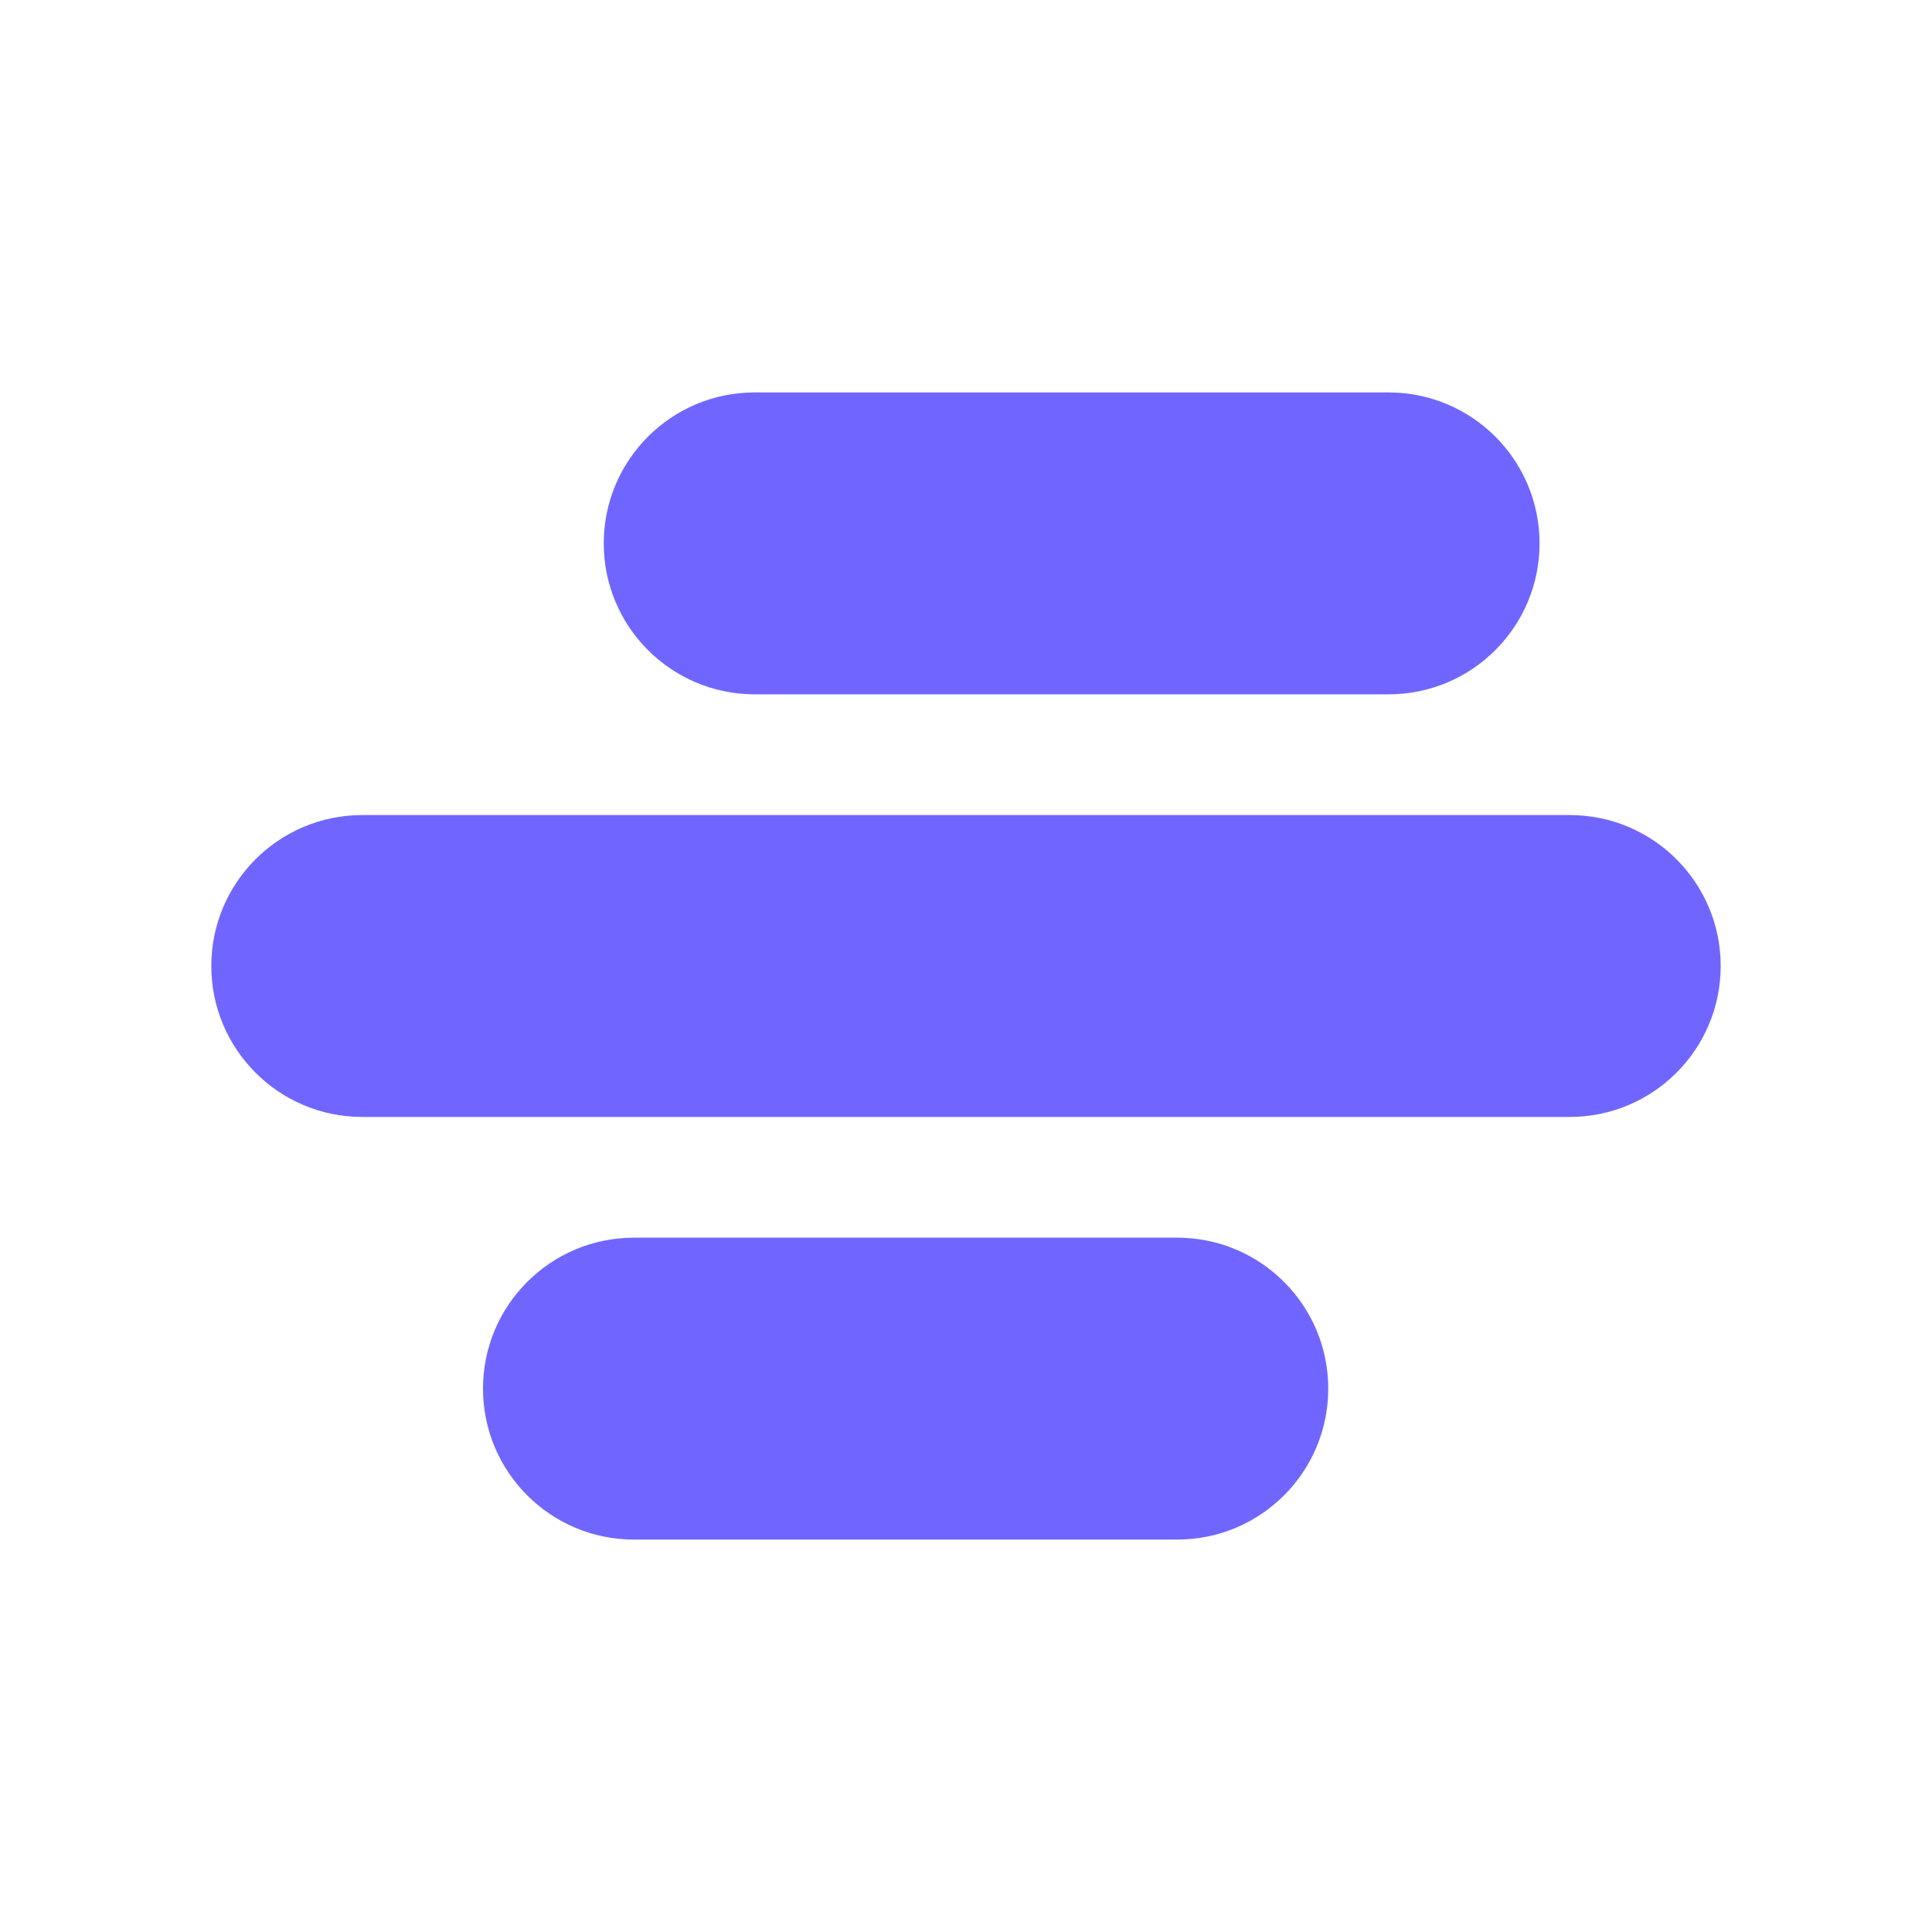
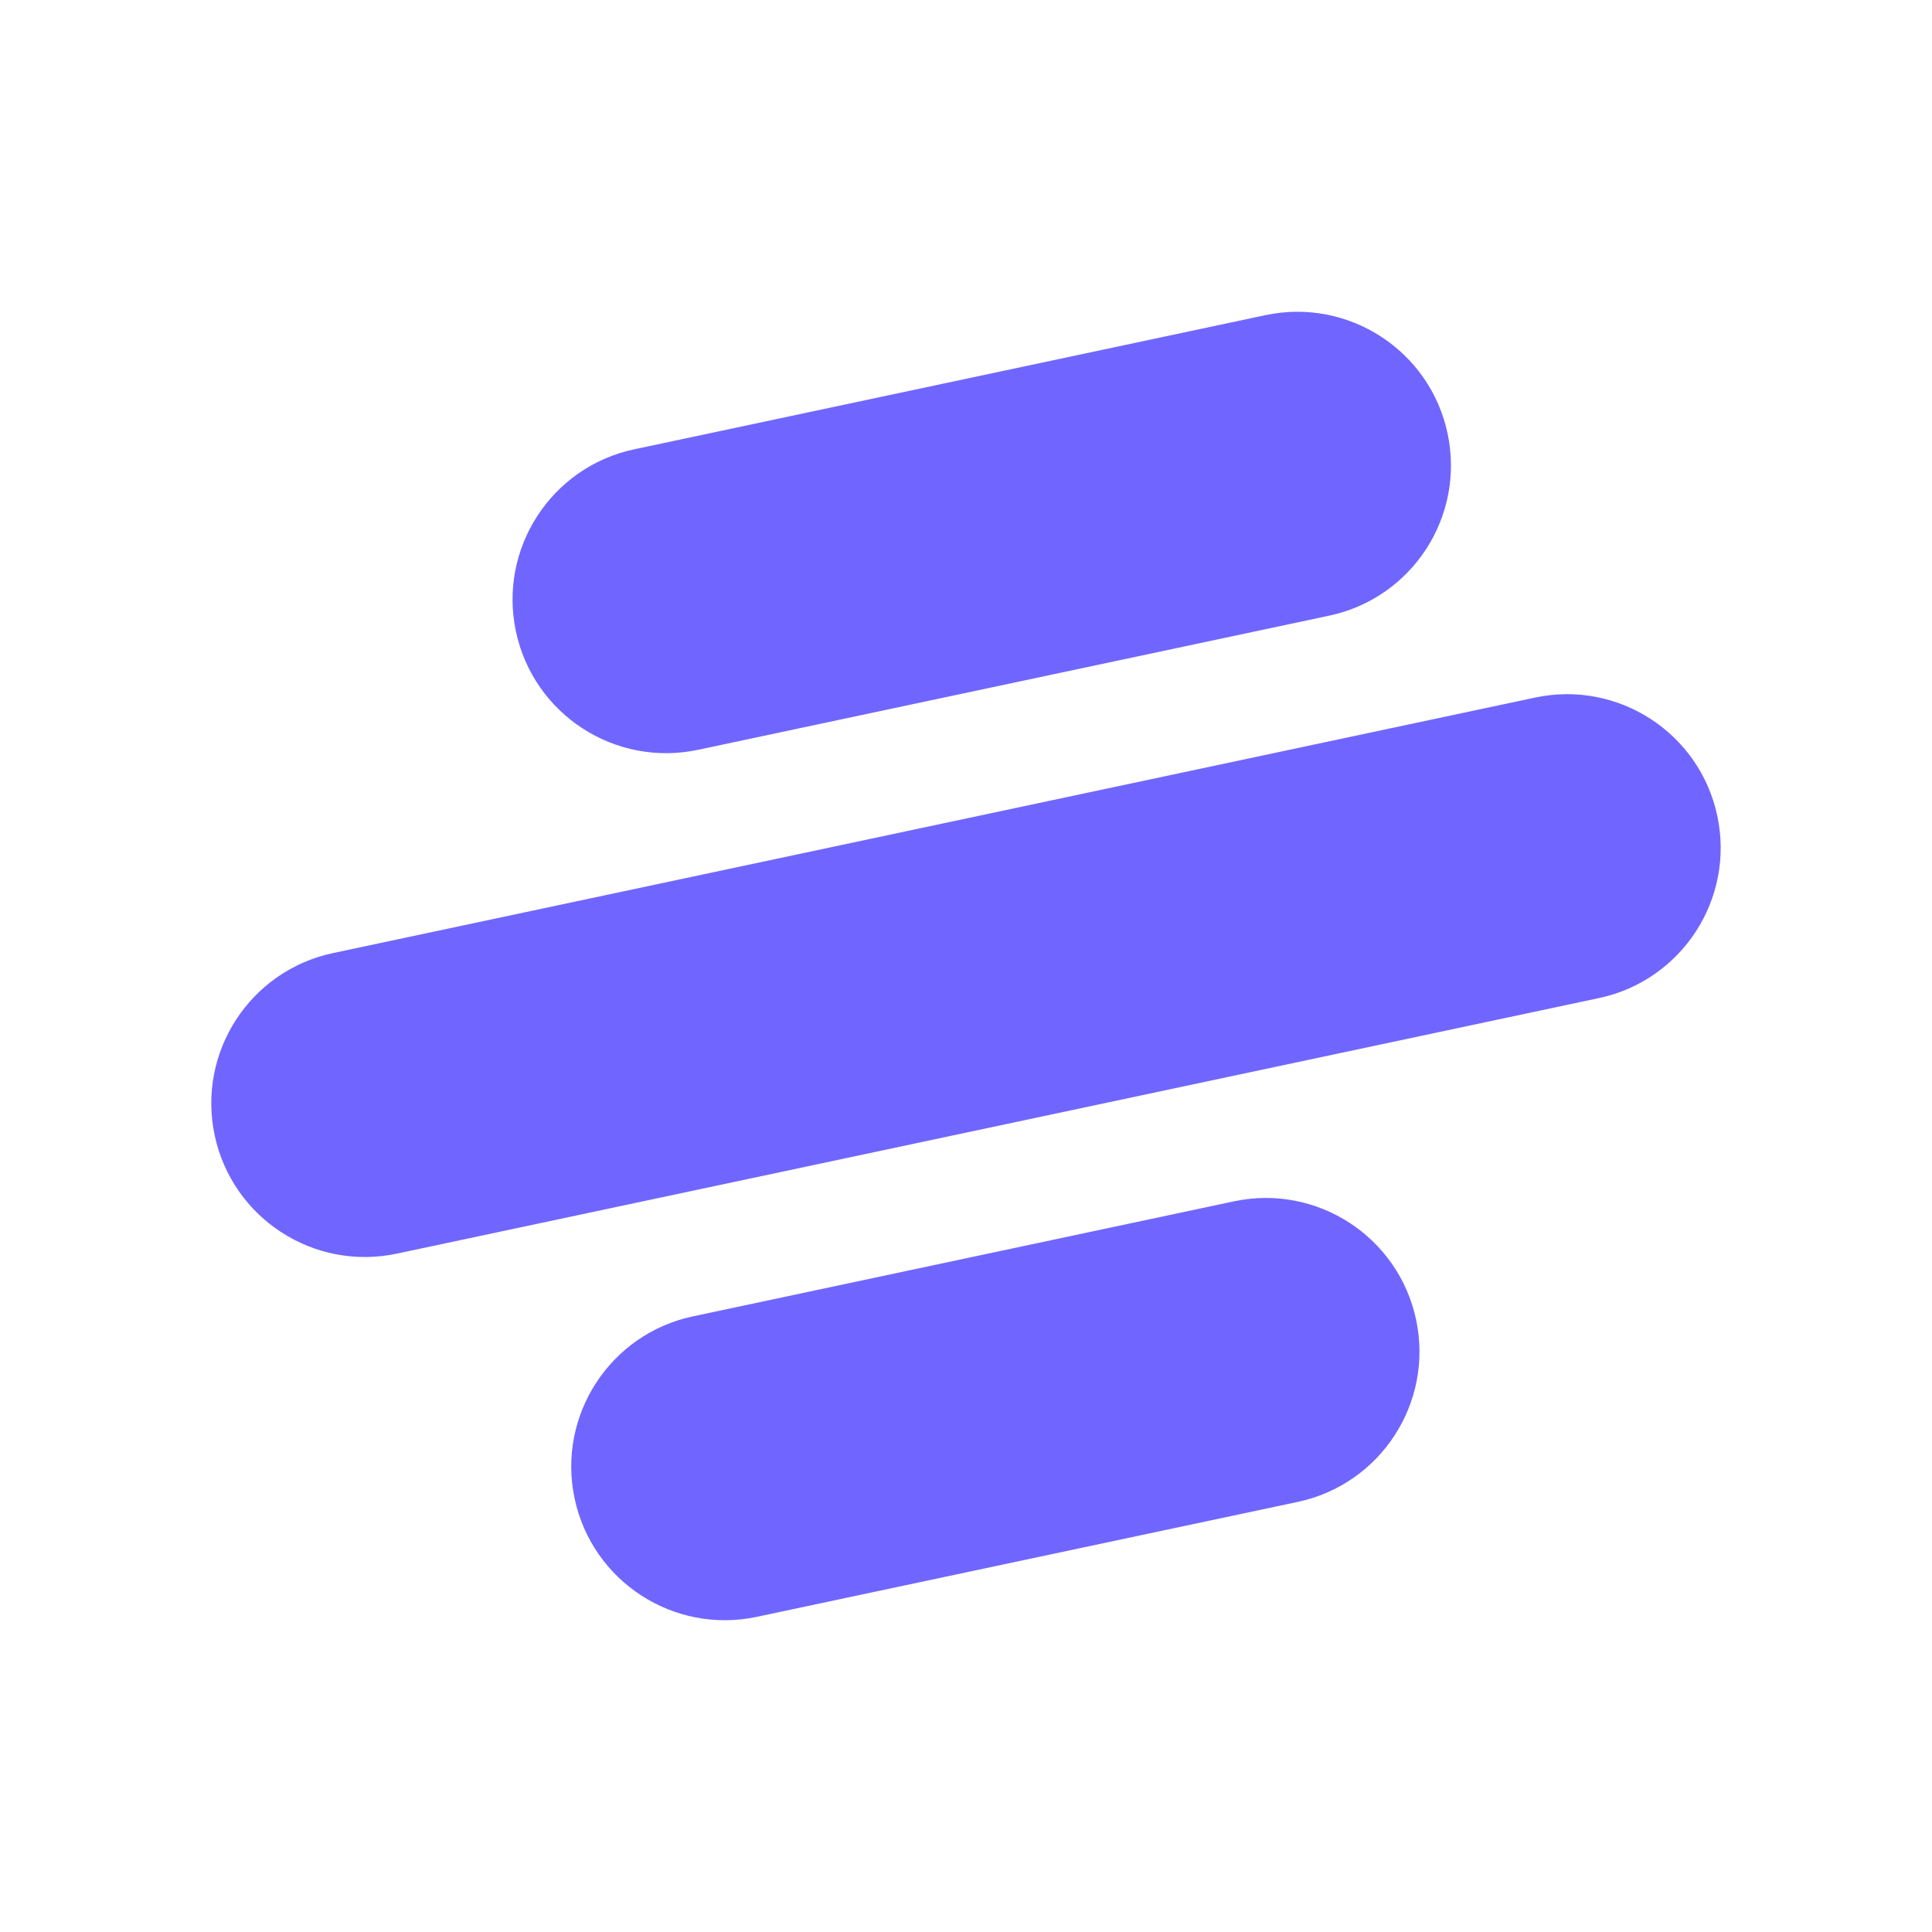
<svg xmlns="http://www.w3.org/2000/svg" viewBox="0 0 32 32">
-   <path fill="#7066ff" d="M12.5 6.5H23A2.5 2.5 0 0 1 23 11.5H12.5A2.5 2.5 0 0 1 12.5 6.5ZM6 13.5H26A2.5 2.5 0 0 1 26 18.5H6A2.5 2.5 0 0 1 6 13.5ZM10.5 20.5H19.5A2.5 2.5 0 0 1 19.5 25.5H10.5A2.5 2.5 0 0 1 10.5 20.5Z" />
+   <path fill="#7066ff" d="M10.505 7.442L20.959 5.22A2.544 2.544 0 0 1 22.017 10.197L11.563 12.419A2.544 2.544 0 0 1 10.505 7.442ZM5.515 15.786L25.426 11.554A2.544 2.544 0 0 1 26.485 16.531L6.574 20.764A2.544 2.544 0 0 1 5.515 15.786ZM11.477 21.803L20.437 19.898A2.544 2.544 0 0 1 21.495 24.876L12.535 26.78A2.544 2.544 0 0 1 11.477 21.803Z" />
</svg>
